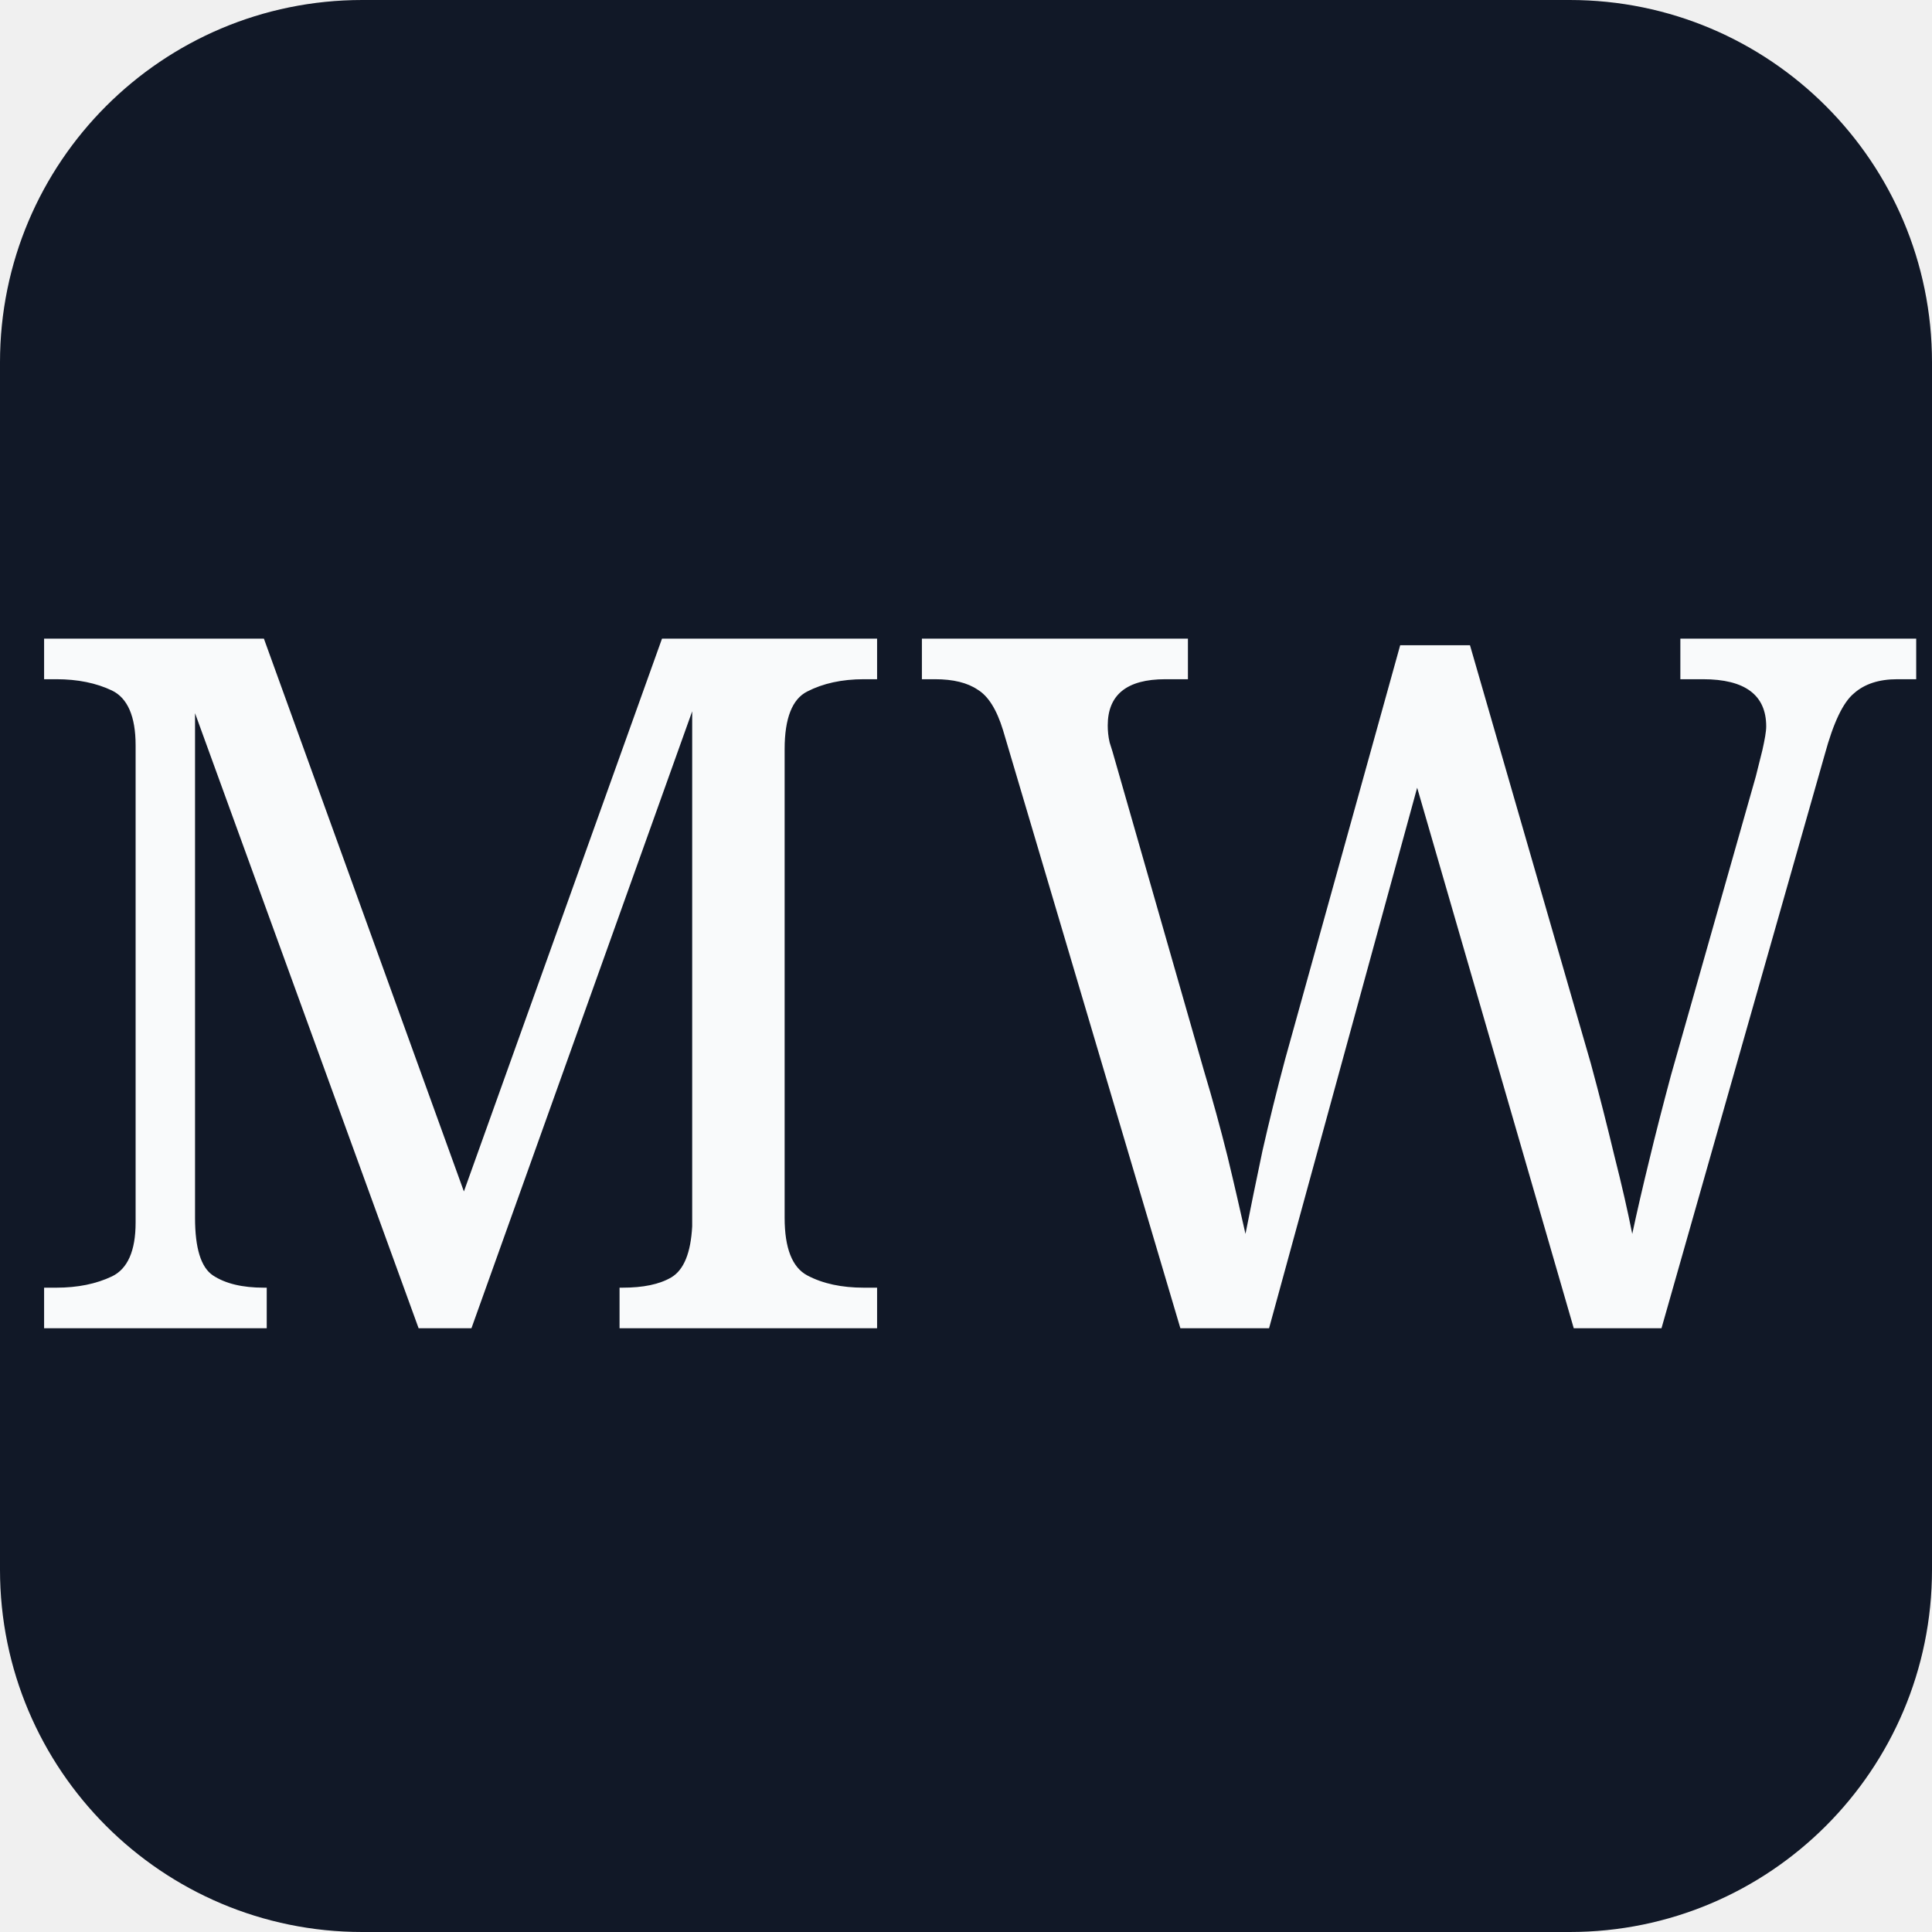
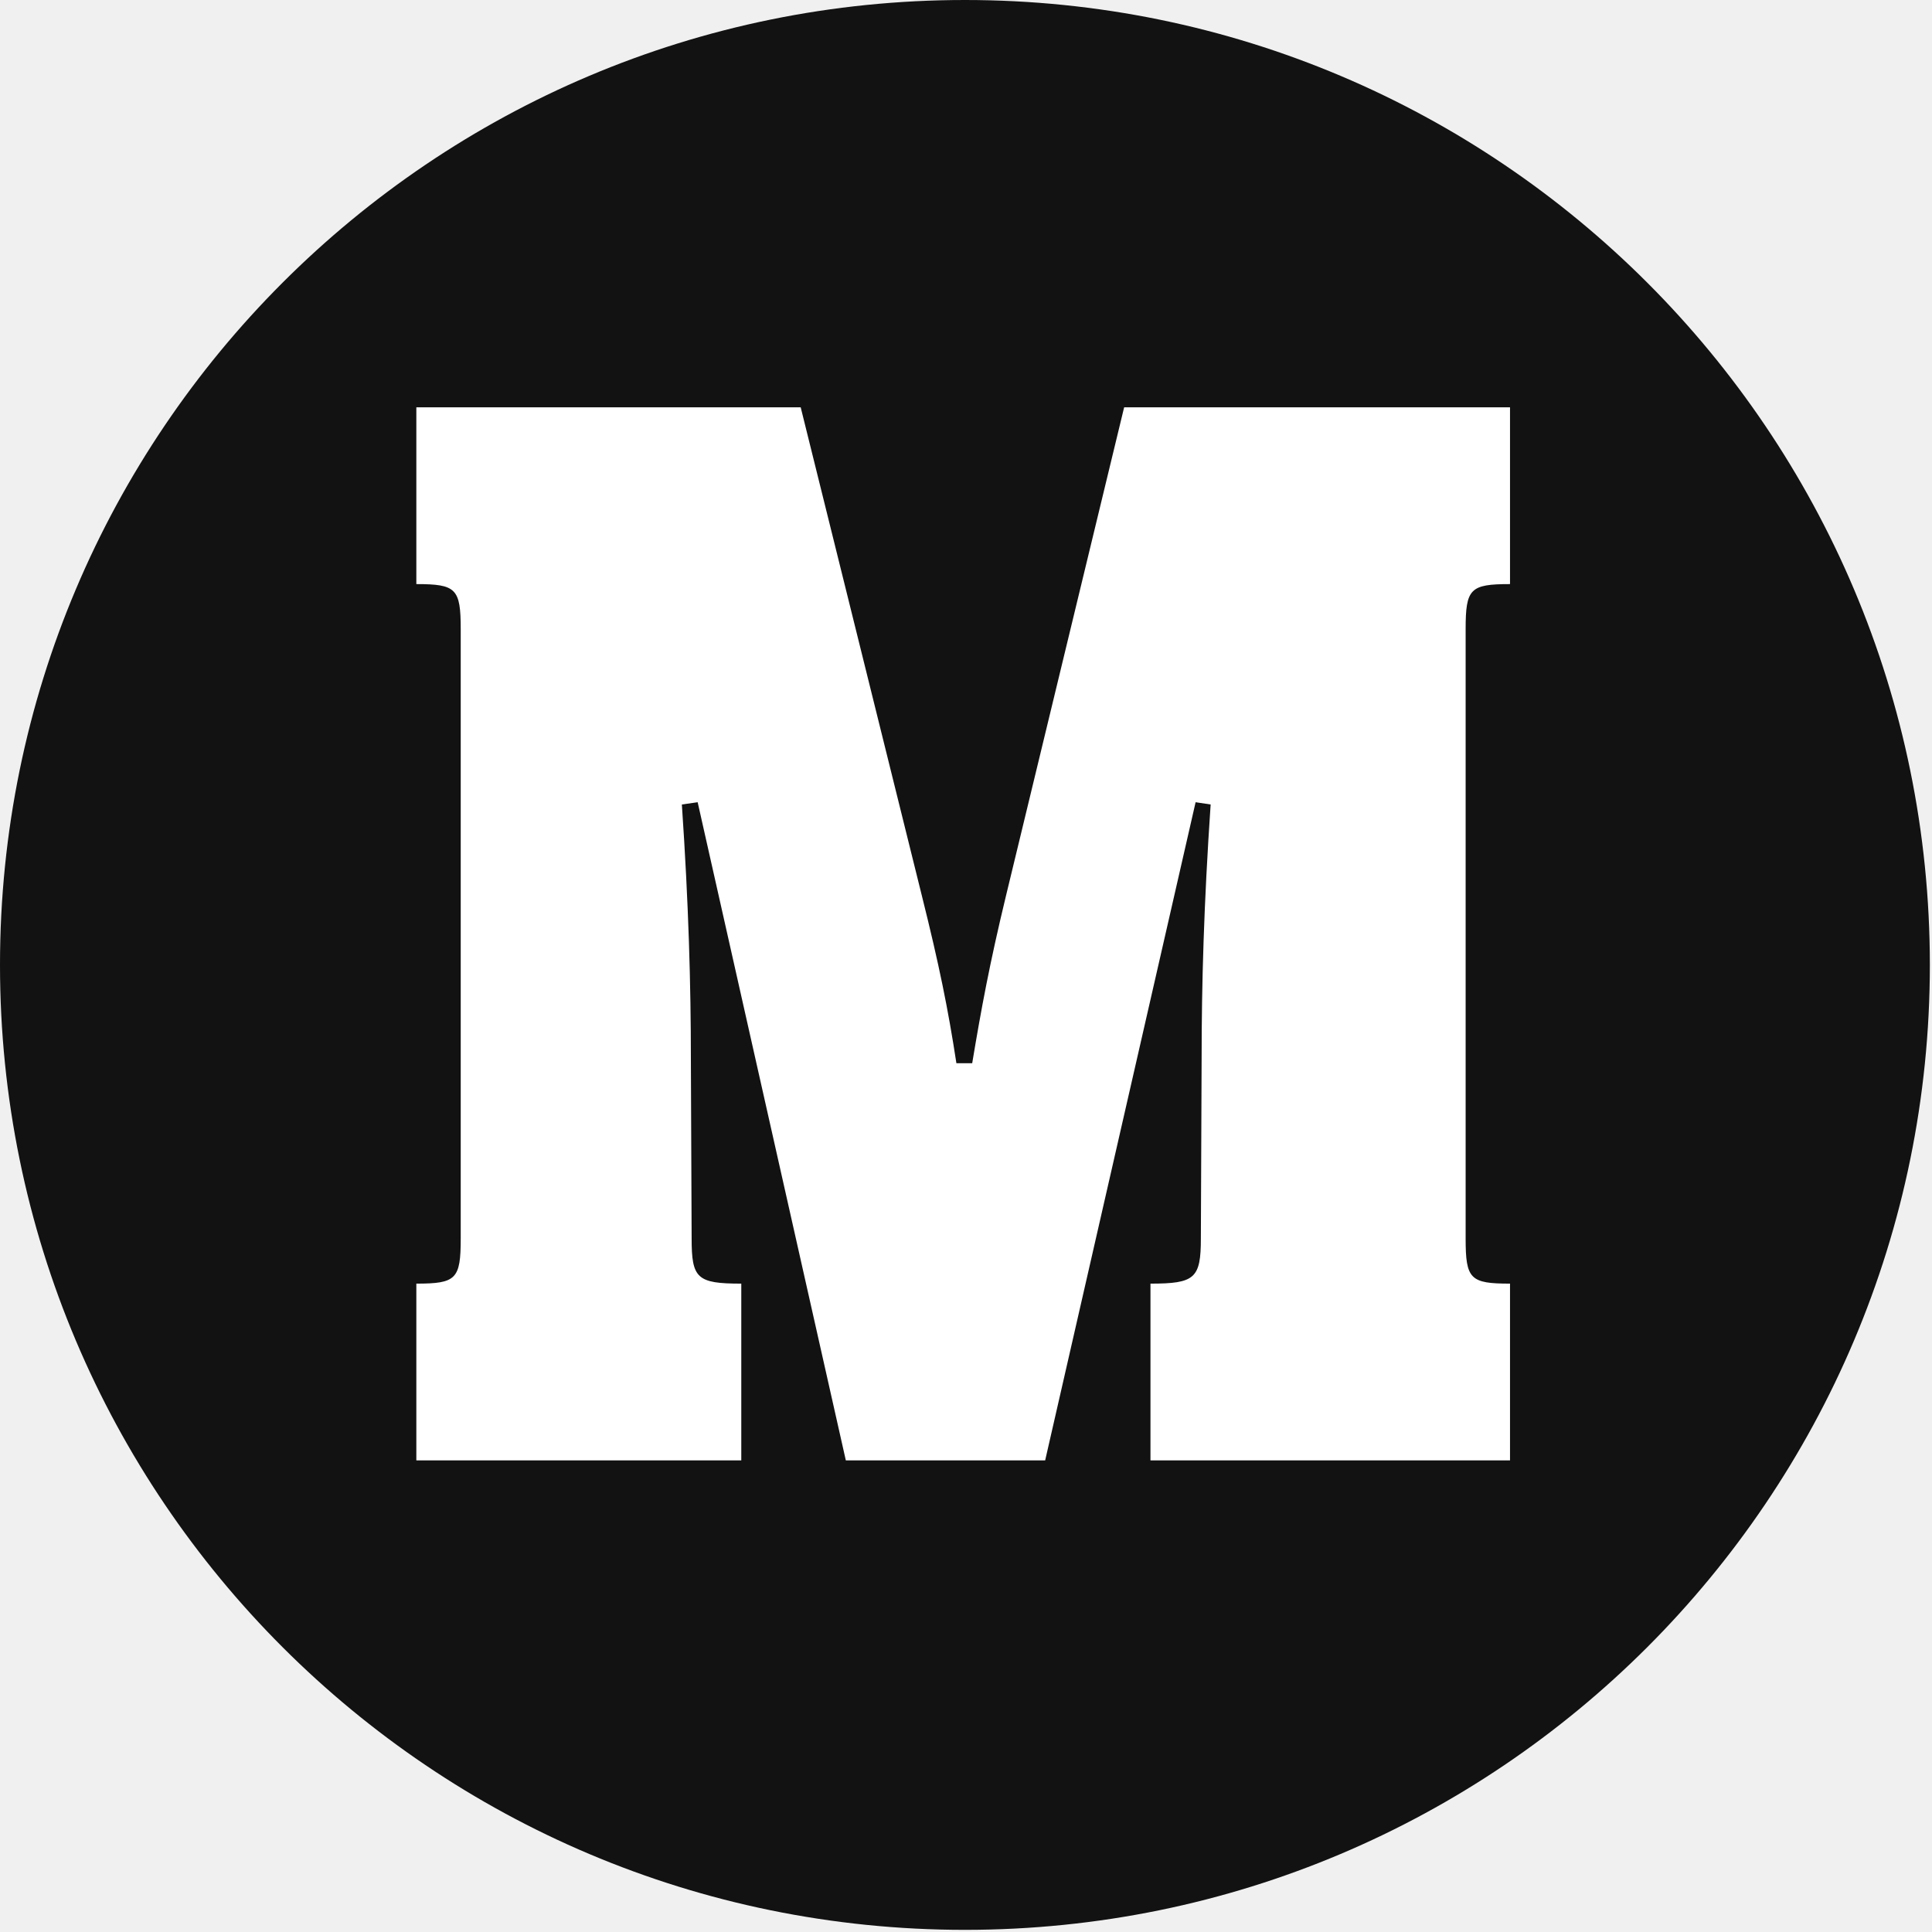
- <svg xmlns="http://www.w3.org/2000/svg" viewBox="0 0 32 32">
-   <rect width="32" height="32" rx="6" fill="#111827" />
-   <text x="16" y="22" text-anchor="middle" font-family="Georgia, serif" font-size="16" font-weight="400" fill="#f9fafb">MW</text>
+ <svg xmlns="http://www.w3.org/2000/svg" width="272" height="272" viewBox="0 0 272 272" fill="none">
+   <circle cx="135.849" cy="135.849" r="135.849" fill="#121212" />
+   <path d="M104.363 205.604H58.615V180.718C64.227 180.718 64.863 180.082 64.863 174.364V88.587C64.863 82.868 64.227 82.233 58.615 82.233V57.347H112.728L129.778 126.075C132.214 135.817 133.484 142.065 134.649 149.69H136.873C138.144 142.065 139.309 135.711 141.639 126.075L158.264 57.347H212.59V82.233C206.977 82.233 206.342 82.868 206.342 88.587V174.364C206.342 180.082 206.977 180.718 212.59 180.718V205.604H161.971V180.718C168.219 180.718 169.066 179.976 169.066 174.364L169.172 149.054C169.172 138.571 169.49 127.239 170.443 113.261L168.325 112.943L147.145 205.604H119.082L98.221 112.943L95.997 113.261C96.95 127.239 97.267 138.676 97.267 149.266L97.373 174.364C97.373 179.976 98.115 180.718 104.363 180.718V205.604Z" fill="white" />
</svg>
